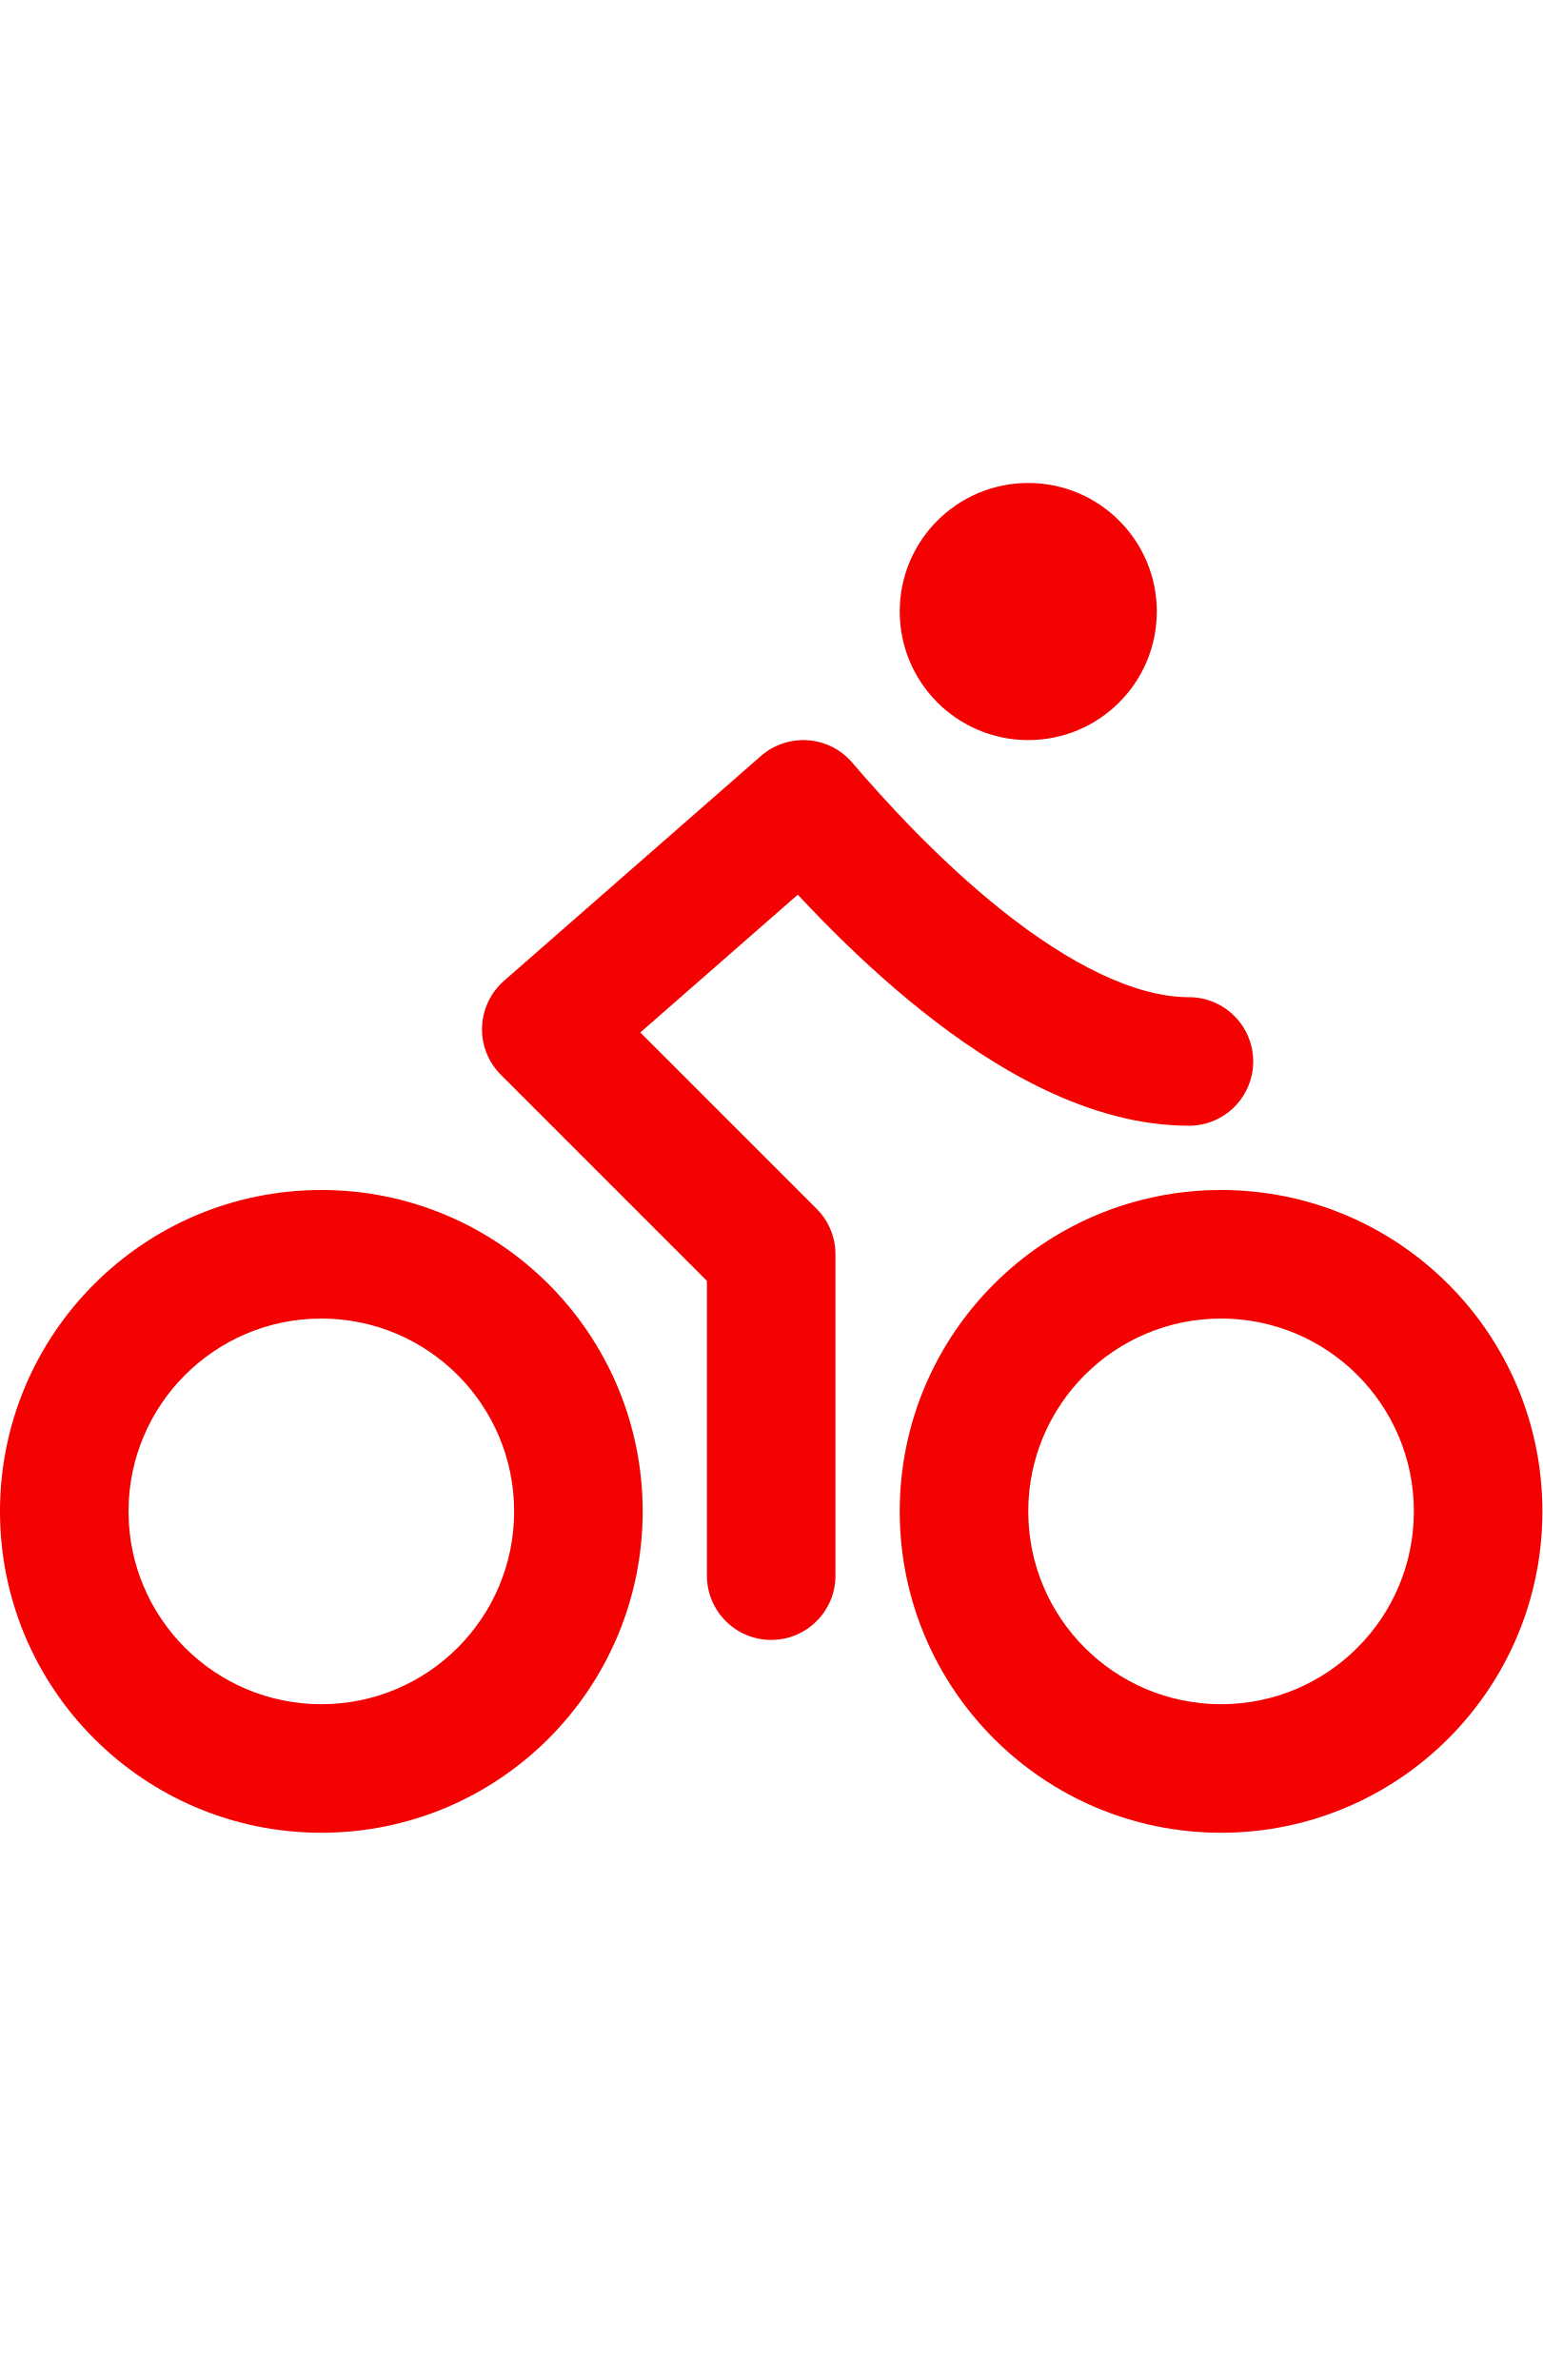
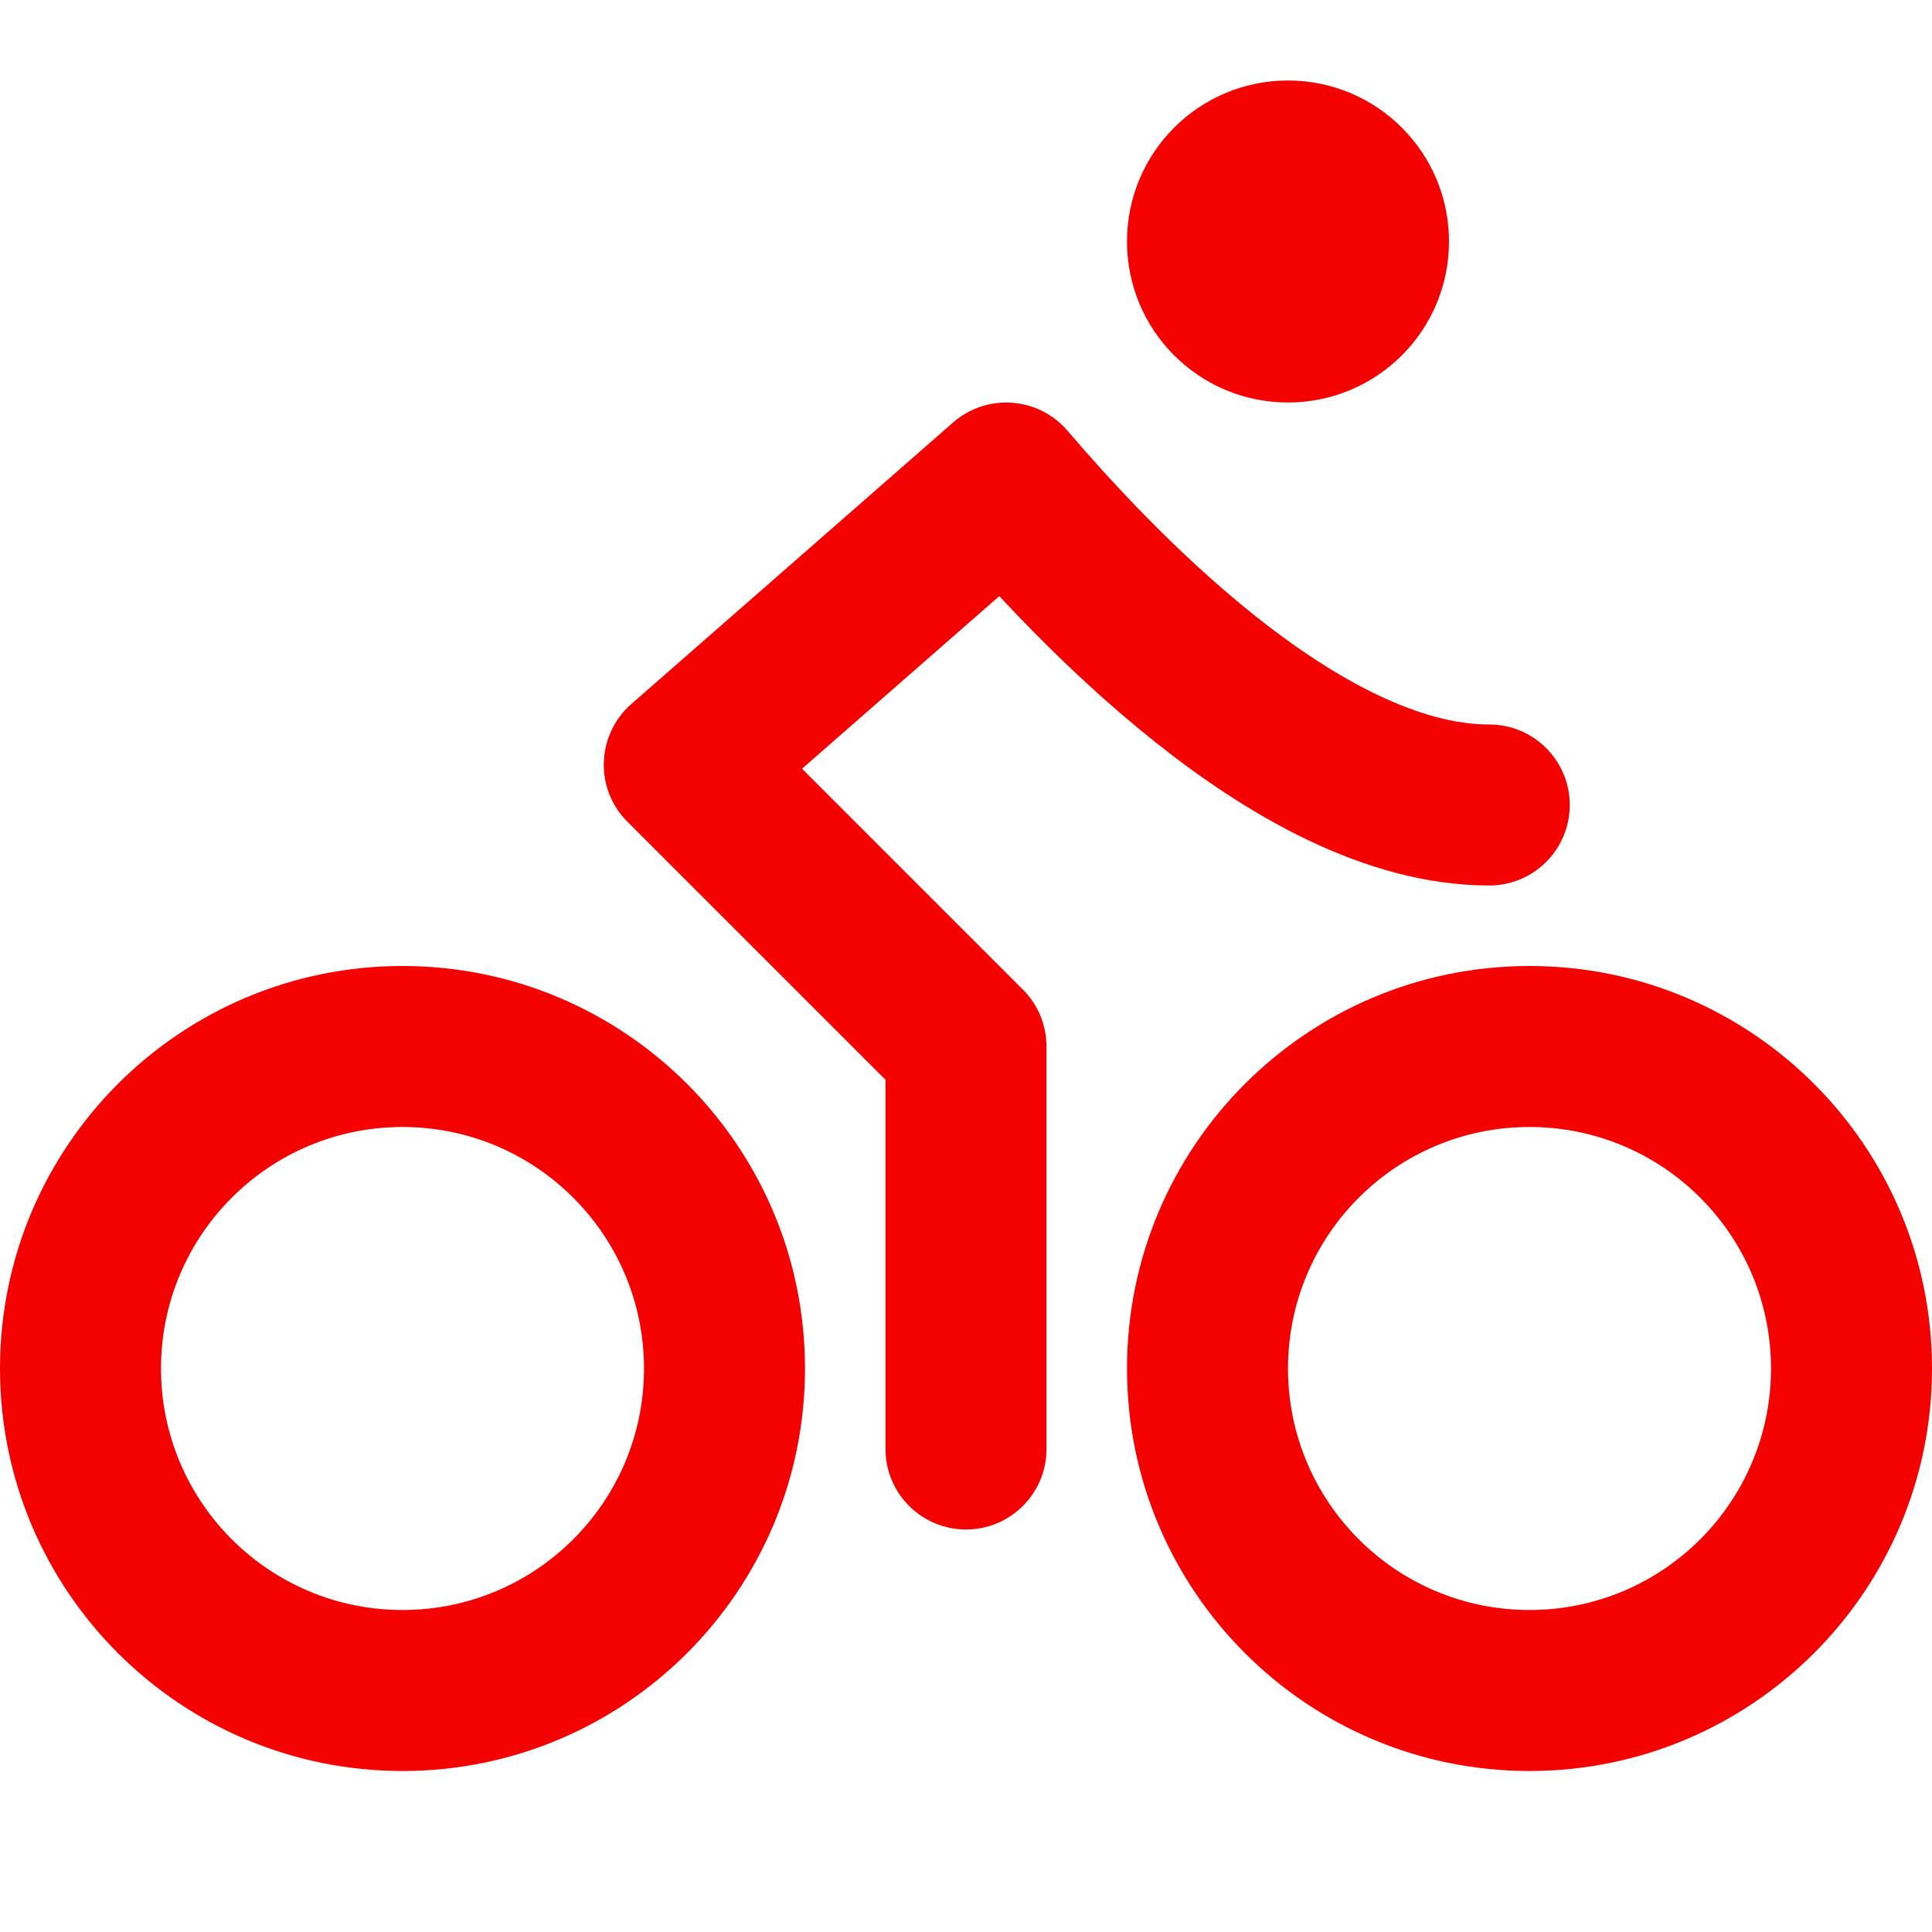
- <svg xmlns="http://www.w3.org/2000/svg" width="35px" height="54px" viewBox="0 0 24 24" fill="none">
+ <svg xmlns="http://www.w3.org/2000/svg" width="54px" height="54px" viewBox="0 0 24 24" fill="none">
  <g id="SVGRepo_bgCarrier" stroke-width="0" />
  <g id="SVGRepo_tracerCarrier" stroke-linecap="round" stroke-linejoin="round" />
  <g id="SVGRepo_iconCarrier">
    <path d="M11 18C11 18.552 11.448 19 12 19C12.552 19 13 18.552 13 18H11ZM12 13H13C13 12.735 12.895 12.48 12.707 12.293L12 13ZM8.5 9.5L7.841 8.747C7.633 8.93 7.51 9.19 7.501 9.467C7.491 9.743 7.597 10.011 7.793 10.207L8.5 9.5ZM12.5 6L13.259 5.349C13.085 5.146 12.838 5.022 12.572 5.003C12.305 4.983 12.042 5.072 11.841 5.247L12.5 6ZM18.5 11C19.052 11 19.5 10.552 19.5 10C19.5 9.448 19.052 9 18.5 9V11ZM8 17C8 18.657 6.657 20 5 20V22C7.761 22 10 19.761 10 17H8ZM5 20C3.343 20 2 18.657 2 17H0C0 19.761 2.239 22 5 22V20ZM2 17C2 15.343 3.343 14 5 14V12C2.239 12 0 14.239 0 17H2ZM5 14C6.657 14 8 15.343 8 17H10C10 14.239 7.761 12 5 12V14ZM13 18V13H11V18H13ZM12.707 12.293L9.207 8.793L7.793 10.207L11.293 13.707L12.707 12.293ZM9.159 10.253L13.159 6.753L11.841 5.247L7.841 8.747L9.159 10.253ZM11.741 6.651C12.254 7.25 13.203 8.307 14.353 9.22C15.467 10.106 16.945 11 18.5 11V9C17.655 9 16.633 8.478 15.597 7.655C14.597 6.86 13.746 5.917 13.259 5.349L11.741 6.651ZM22 17C22 18.657 20.657 20 19 20V22C21.761 22 24 19.761 24 17H22ZM19 20C17.343 20 16 18.657 16 17H14C14 19.761 16.239 22 19 22V20ZM16 17C16 15.343 17.343 14 19 14V12C16.239 12 14 14.239 14 17H16ZM19 14C20.657 14 22 15.343 22 17H24C24 14.239 21.761 12 19 12V14ZM16 3V5C17.105 5 18 4.105 18 3H16ZM16 3H14C14 4.105 14.895 5 16 5V3ZM16 3V1C14.895 1 14 1.895 14 3H16ZM16 3H18C18 1.895 17.105 1 16 1V3Z" fill="#f40101" />
  </g>
</svg>
